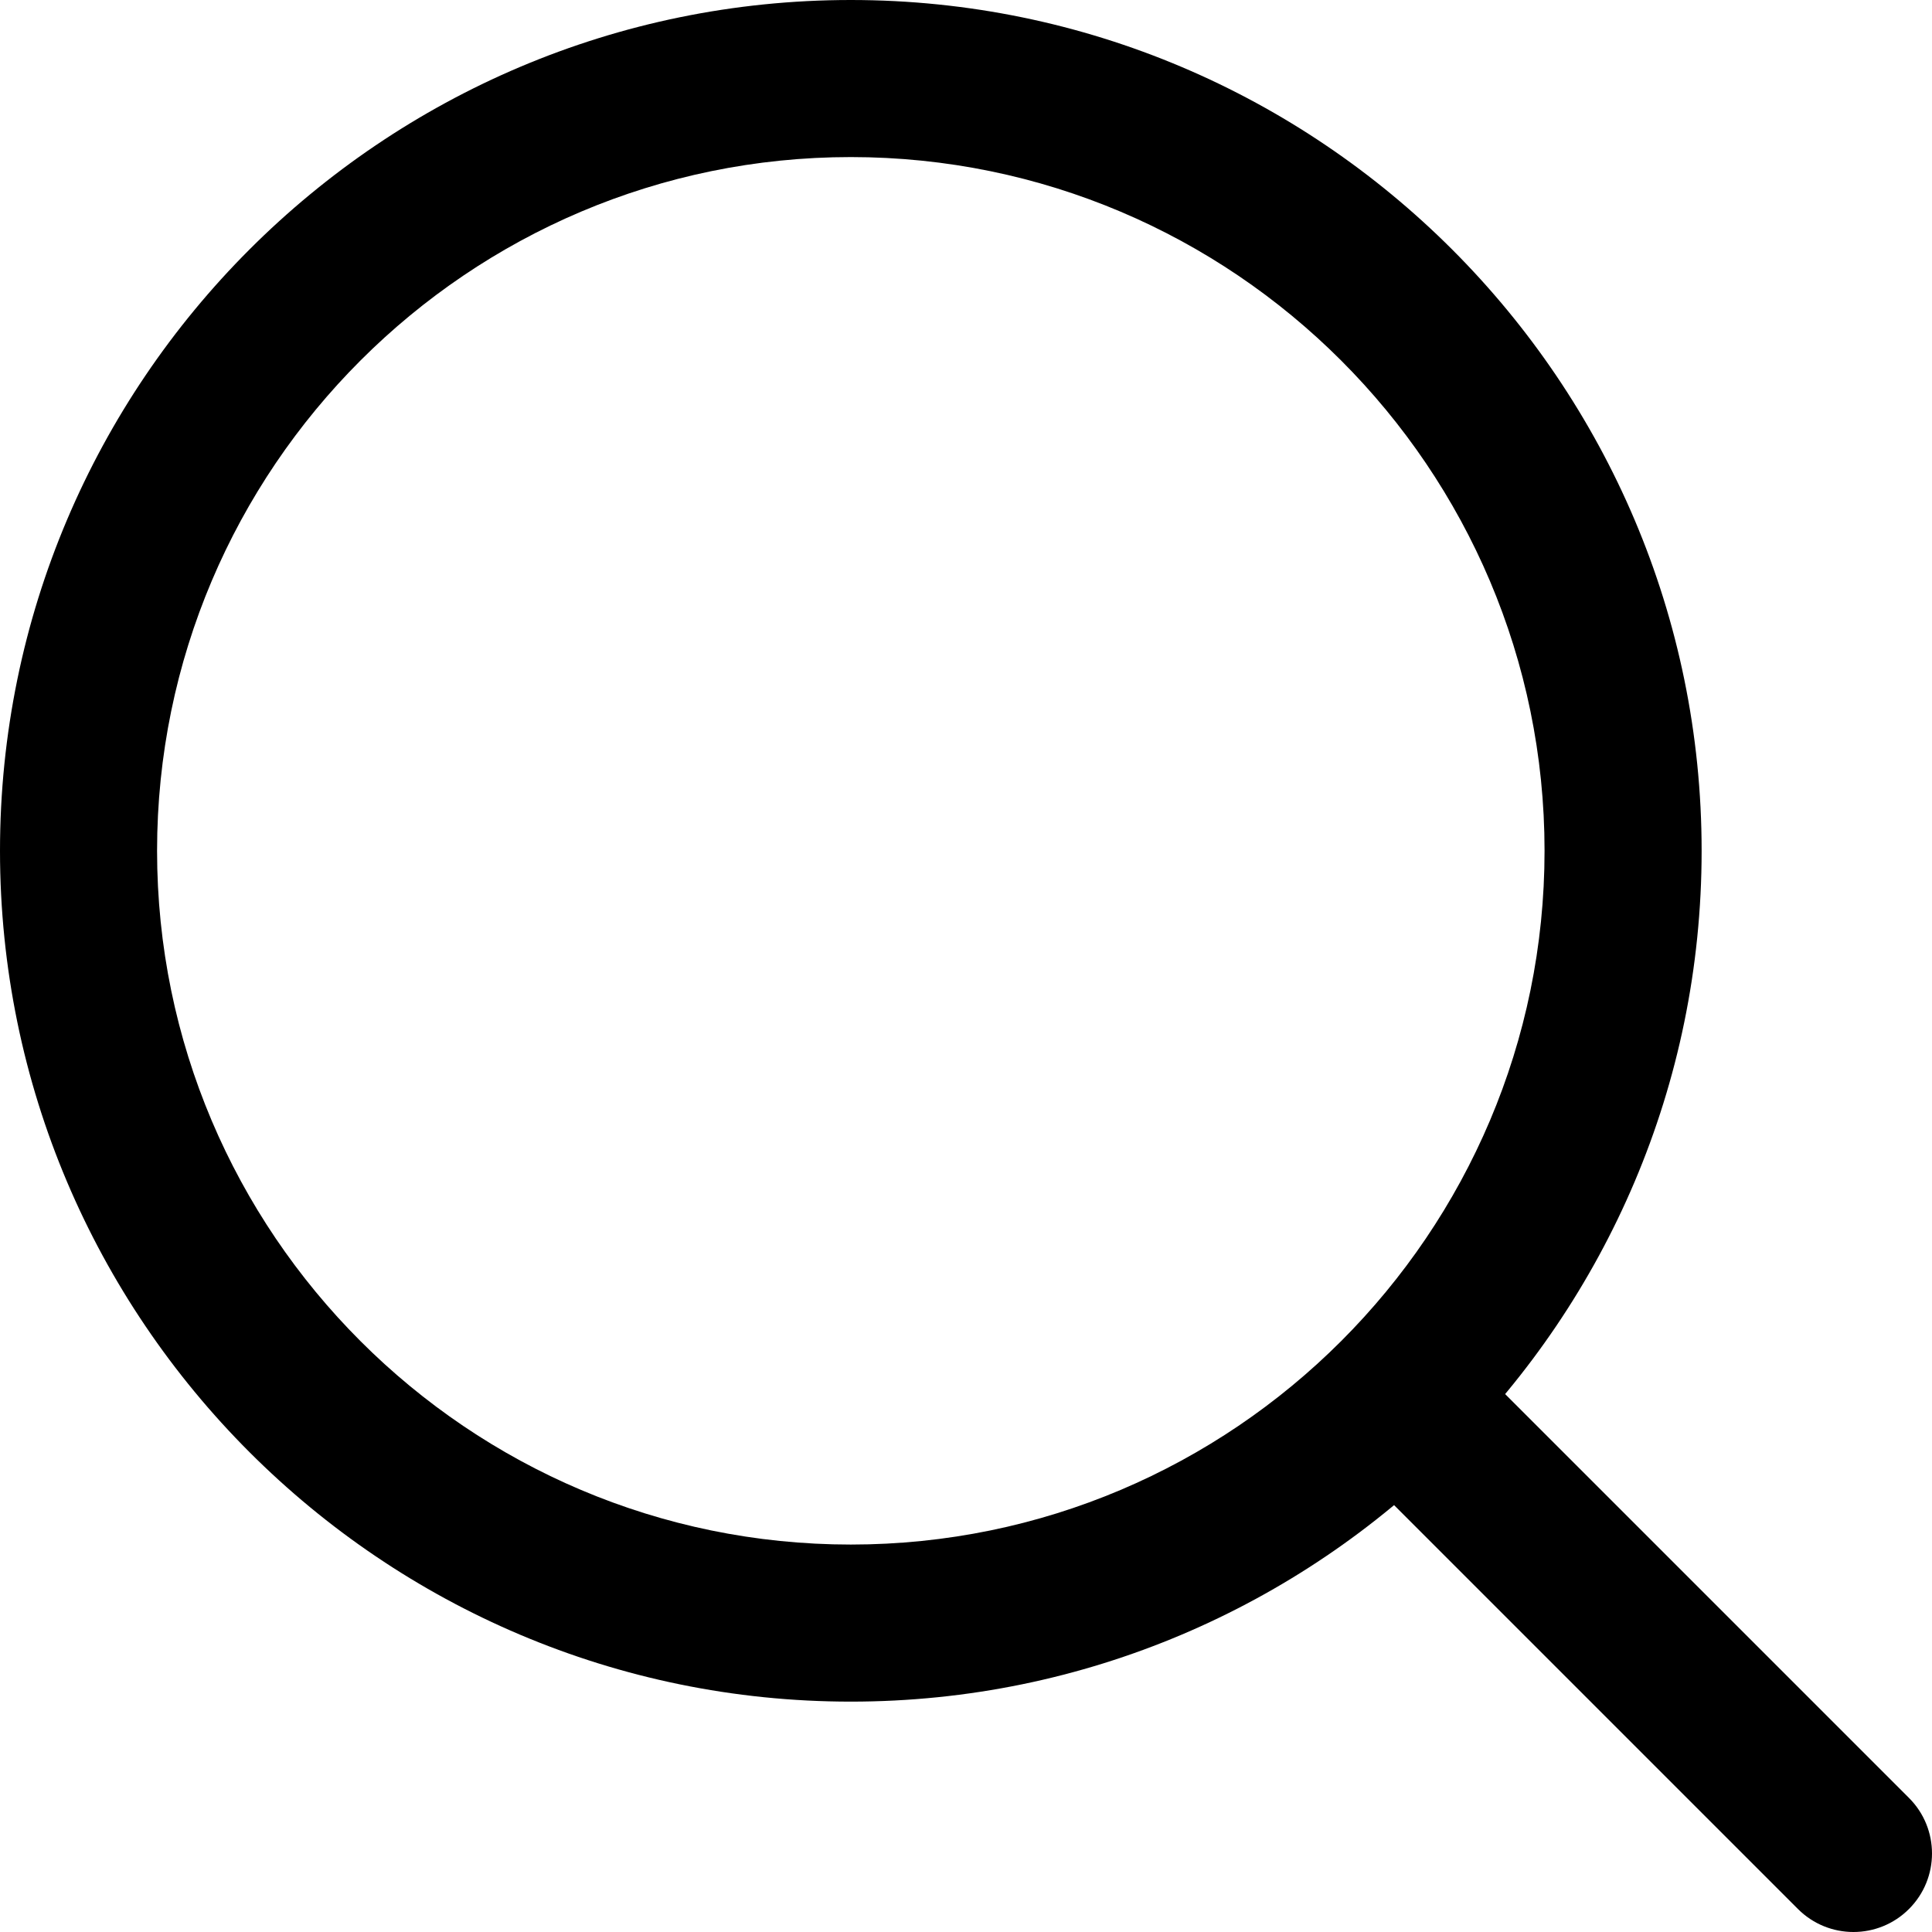
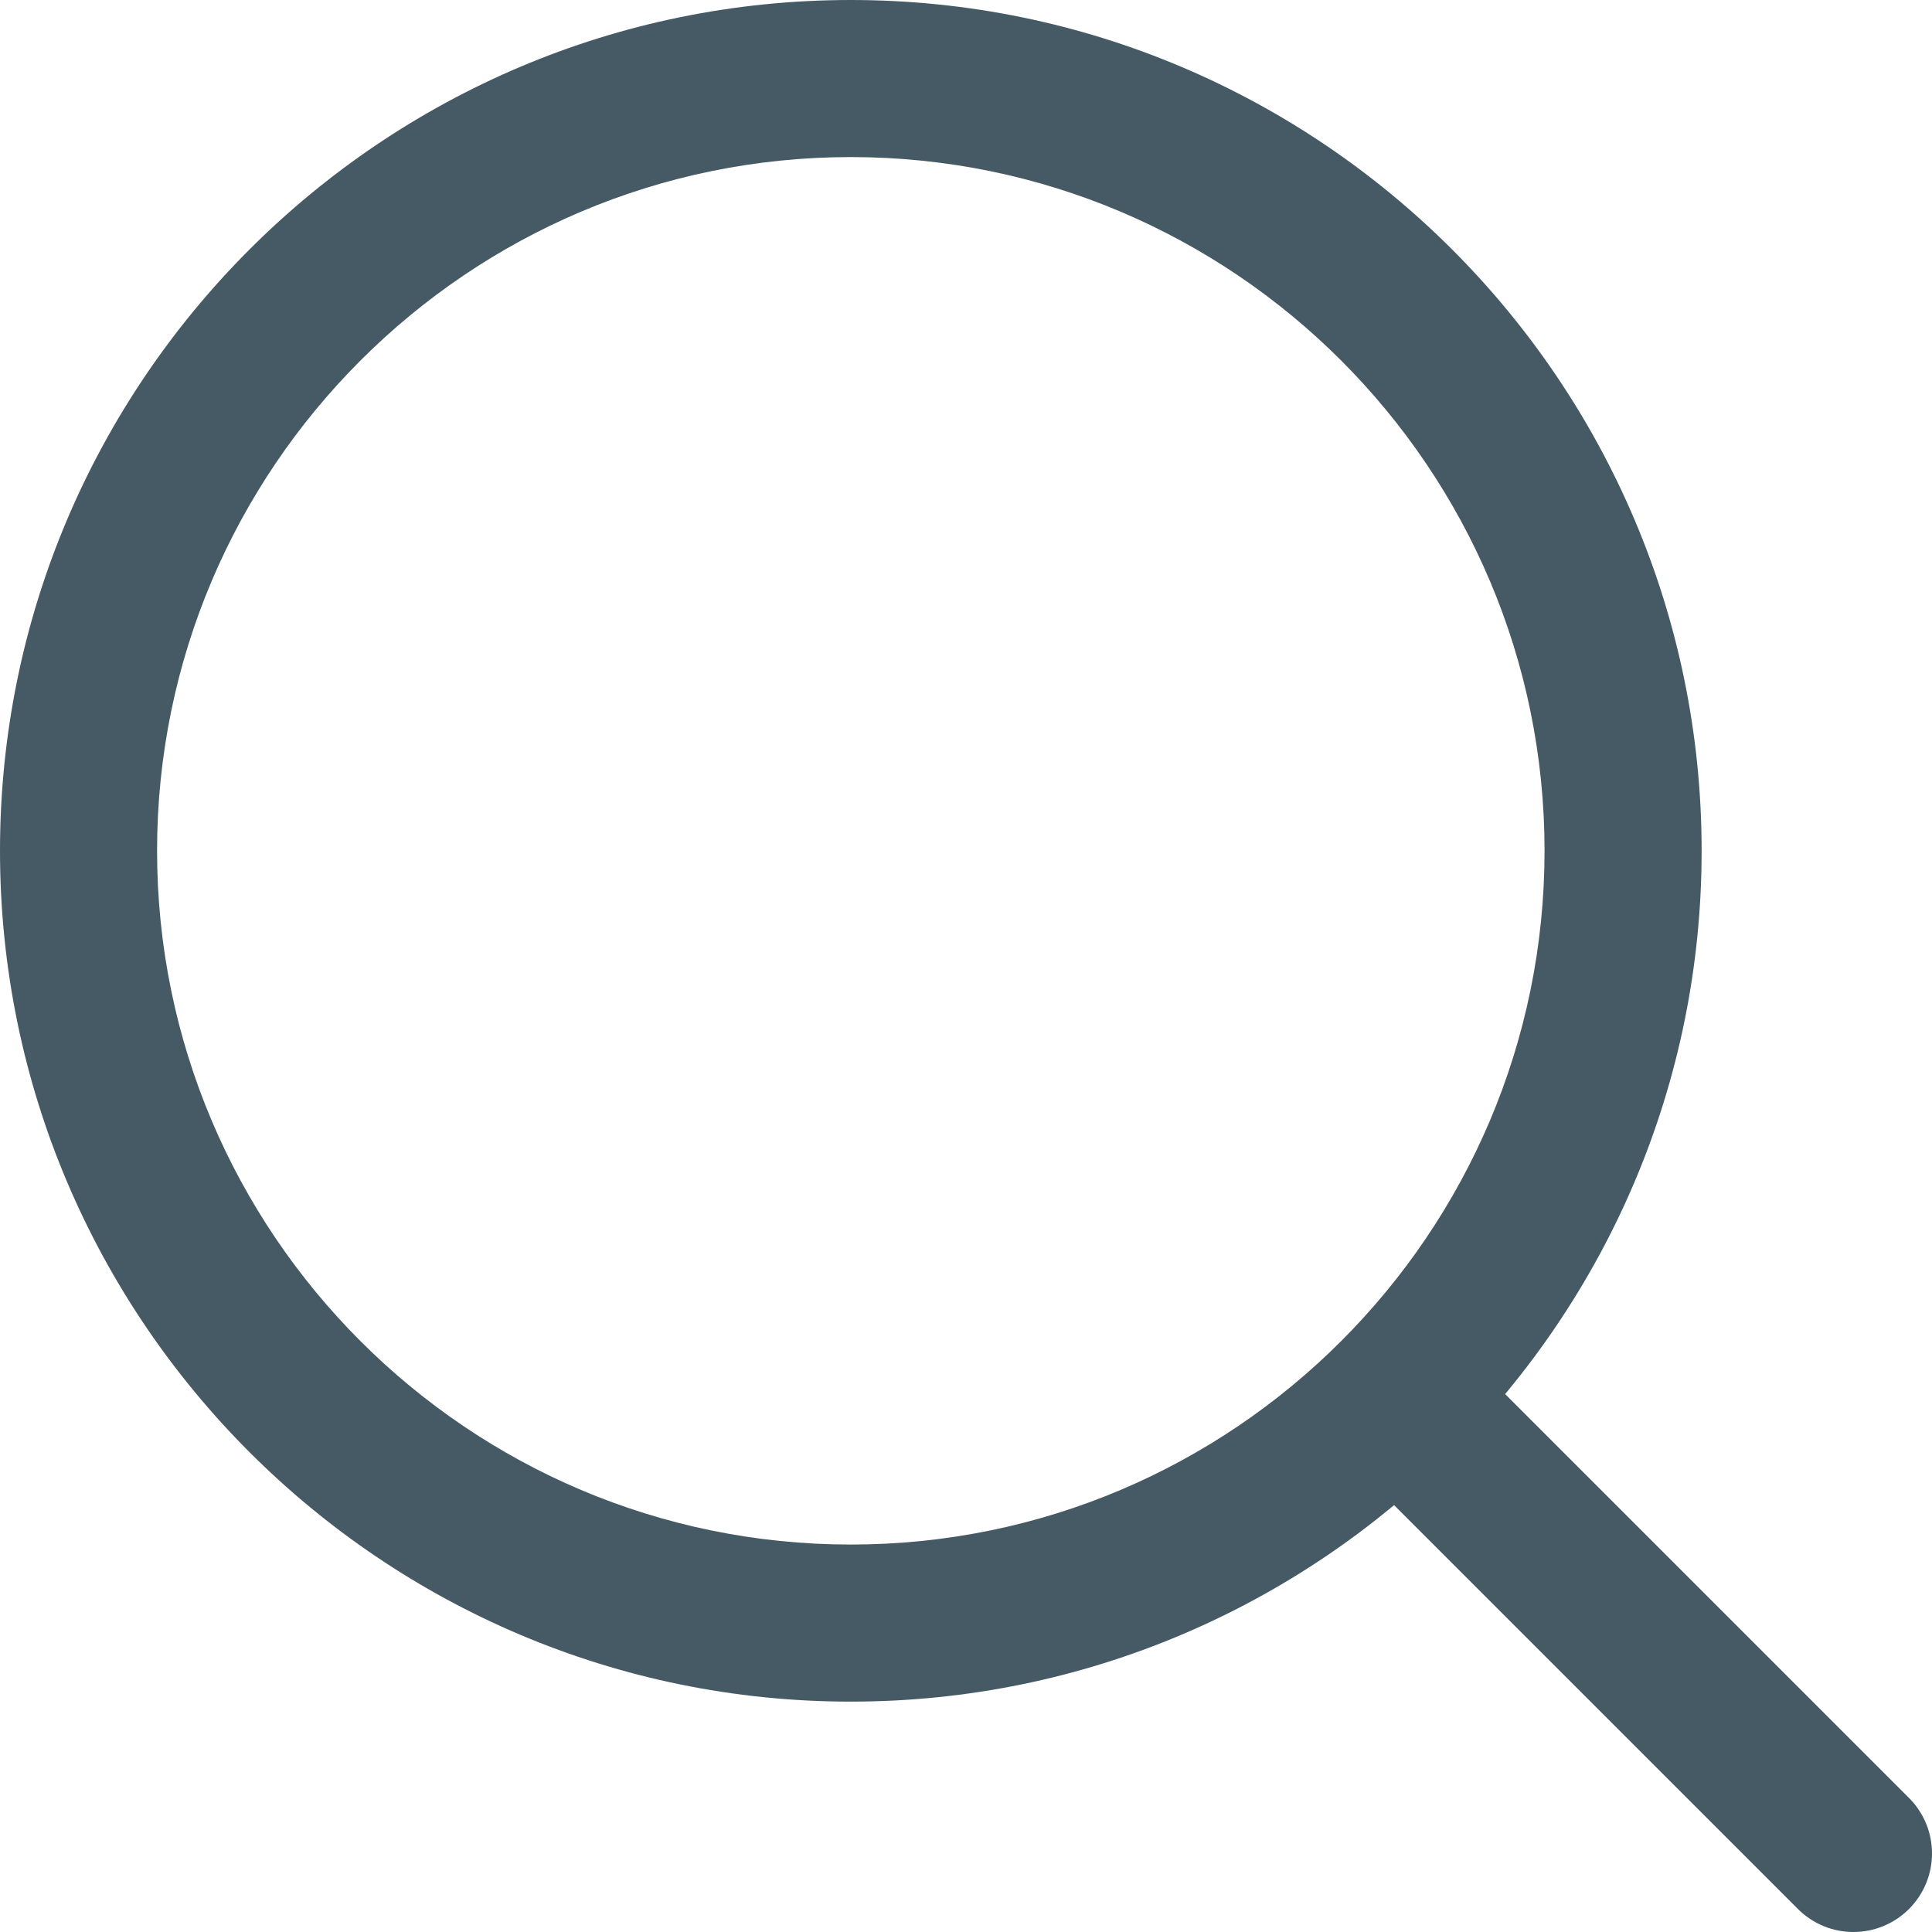
<svg xmlns="http://www.w3.org/2000/svg" version="1.1" id="Capa_1" x="0px" y="0px" viewBox="0 0 512 512" style="enable-background:new 0 0 512 512;" xml:space="preserve">
  <g>
    <g>
-       <path d="M225.474,0C101.151,0,0,101.151,0,225.474c0,124.33,101.151,225.474,225.474,225.474    c124.33,0,225.474-101.144,225.474-225.474C450.948,101.151,349.804,0,225.474,0z M225.474,409.323    c-101.373,0-183.848-82.475-183.848-183.848S124.101,41.626,225.474,41.626s183.848,82.475,183.848,183.848    S326.847,409.323,225.474,409.323z" />
+       <path fill="#455A64" d="M225.474,0C101.151,0,0,101.151,0,225.474c0,124.33,101.151,225.474,225.474,225.474    c124.33,0,225.474-101.144,225.474-225.474C450.948,101.151,349.804,0,225.474,0z M225.474,409.323    c-101.373,0-183.848-82.475-183.848-183.848S124.101,41.626,225.474,41.626s183.848,82.475,183.848,183.848    S326.847,409.323,225.474,409.323z" />
    </g>
  </g>
  <g>
    <g>
-       <path d="M505.902,476.472L386.574,357.144c-8.131-8.131-21.299-8.131-29.43,0c-8.131,8.124-8.131,21.306,0,29.43l119.328,119.328    c4.065,4.065,9.387,6.098,14.715,6.098c5.321,0,10.649-2.033,14.715-6.098C514.033,497.778,514.033,484.596,505.902,476.472z" />
+       <path fill="#455A64" d="M505.902,476.472L386.574,357.144c-8.131-8.131-21.299-8.131-29.43,0c-8.131,8.124-8.131,21.306,0,29.43l119.328,119.328    c4.065,4.065,9.387,6.098,14.715,6.098c5.321,0,10.649-2.033,14.715-6.098C514.033,497.778,514.033,484.596,505.902,476.472z" />
    </g>
  </g>
  <g>
</g>
  <g>
</g>
  <g>
</g>
  <g>
</g>
  <g>
</g>
  <g>
</g>
  <g>
</g>
  <g>
</g>
  <g>
</g>
  <g>
</g>
  <g>
</g>
  <g>
</g>
  <g>
</g>
  <g>
</g>
  <g>
</g>
</svg>
